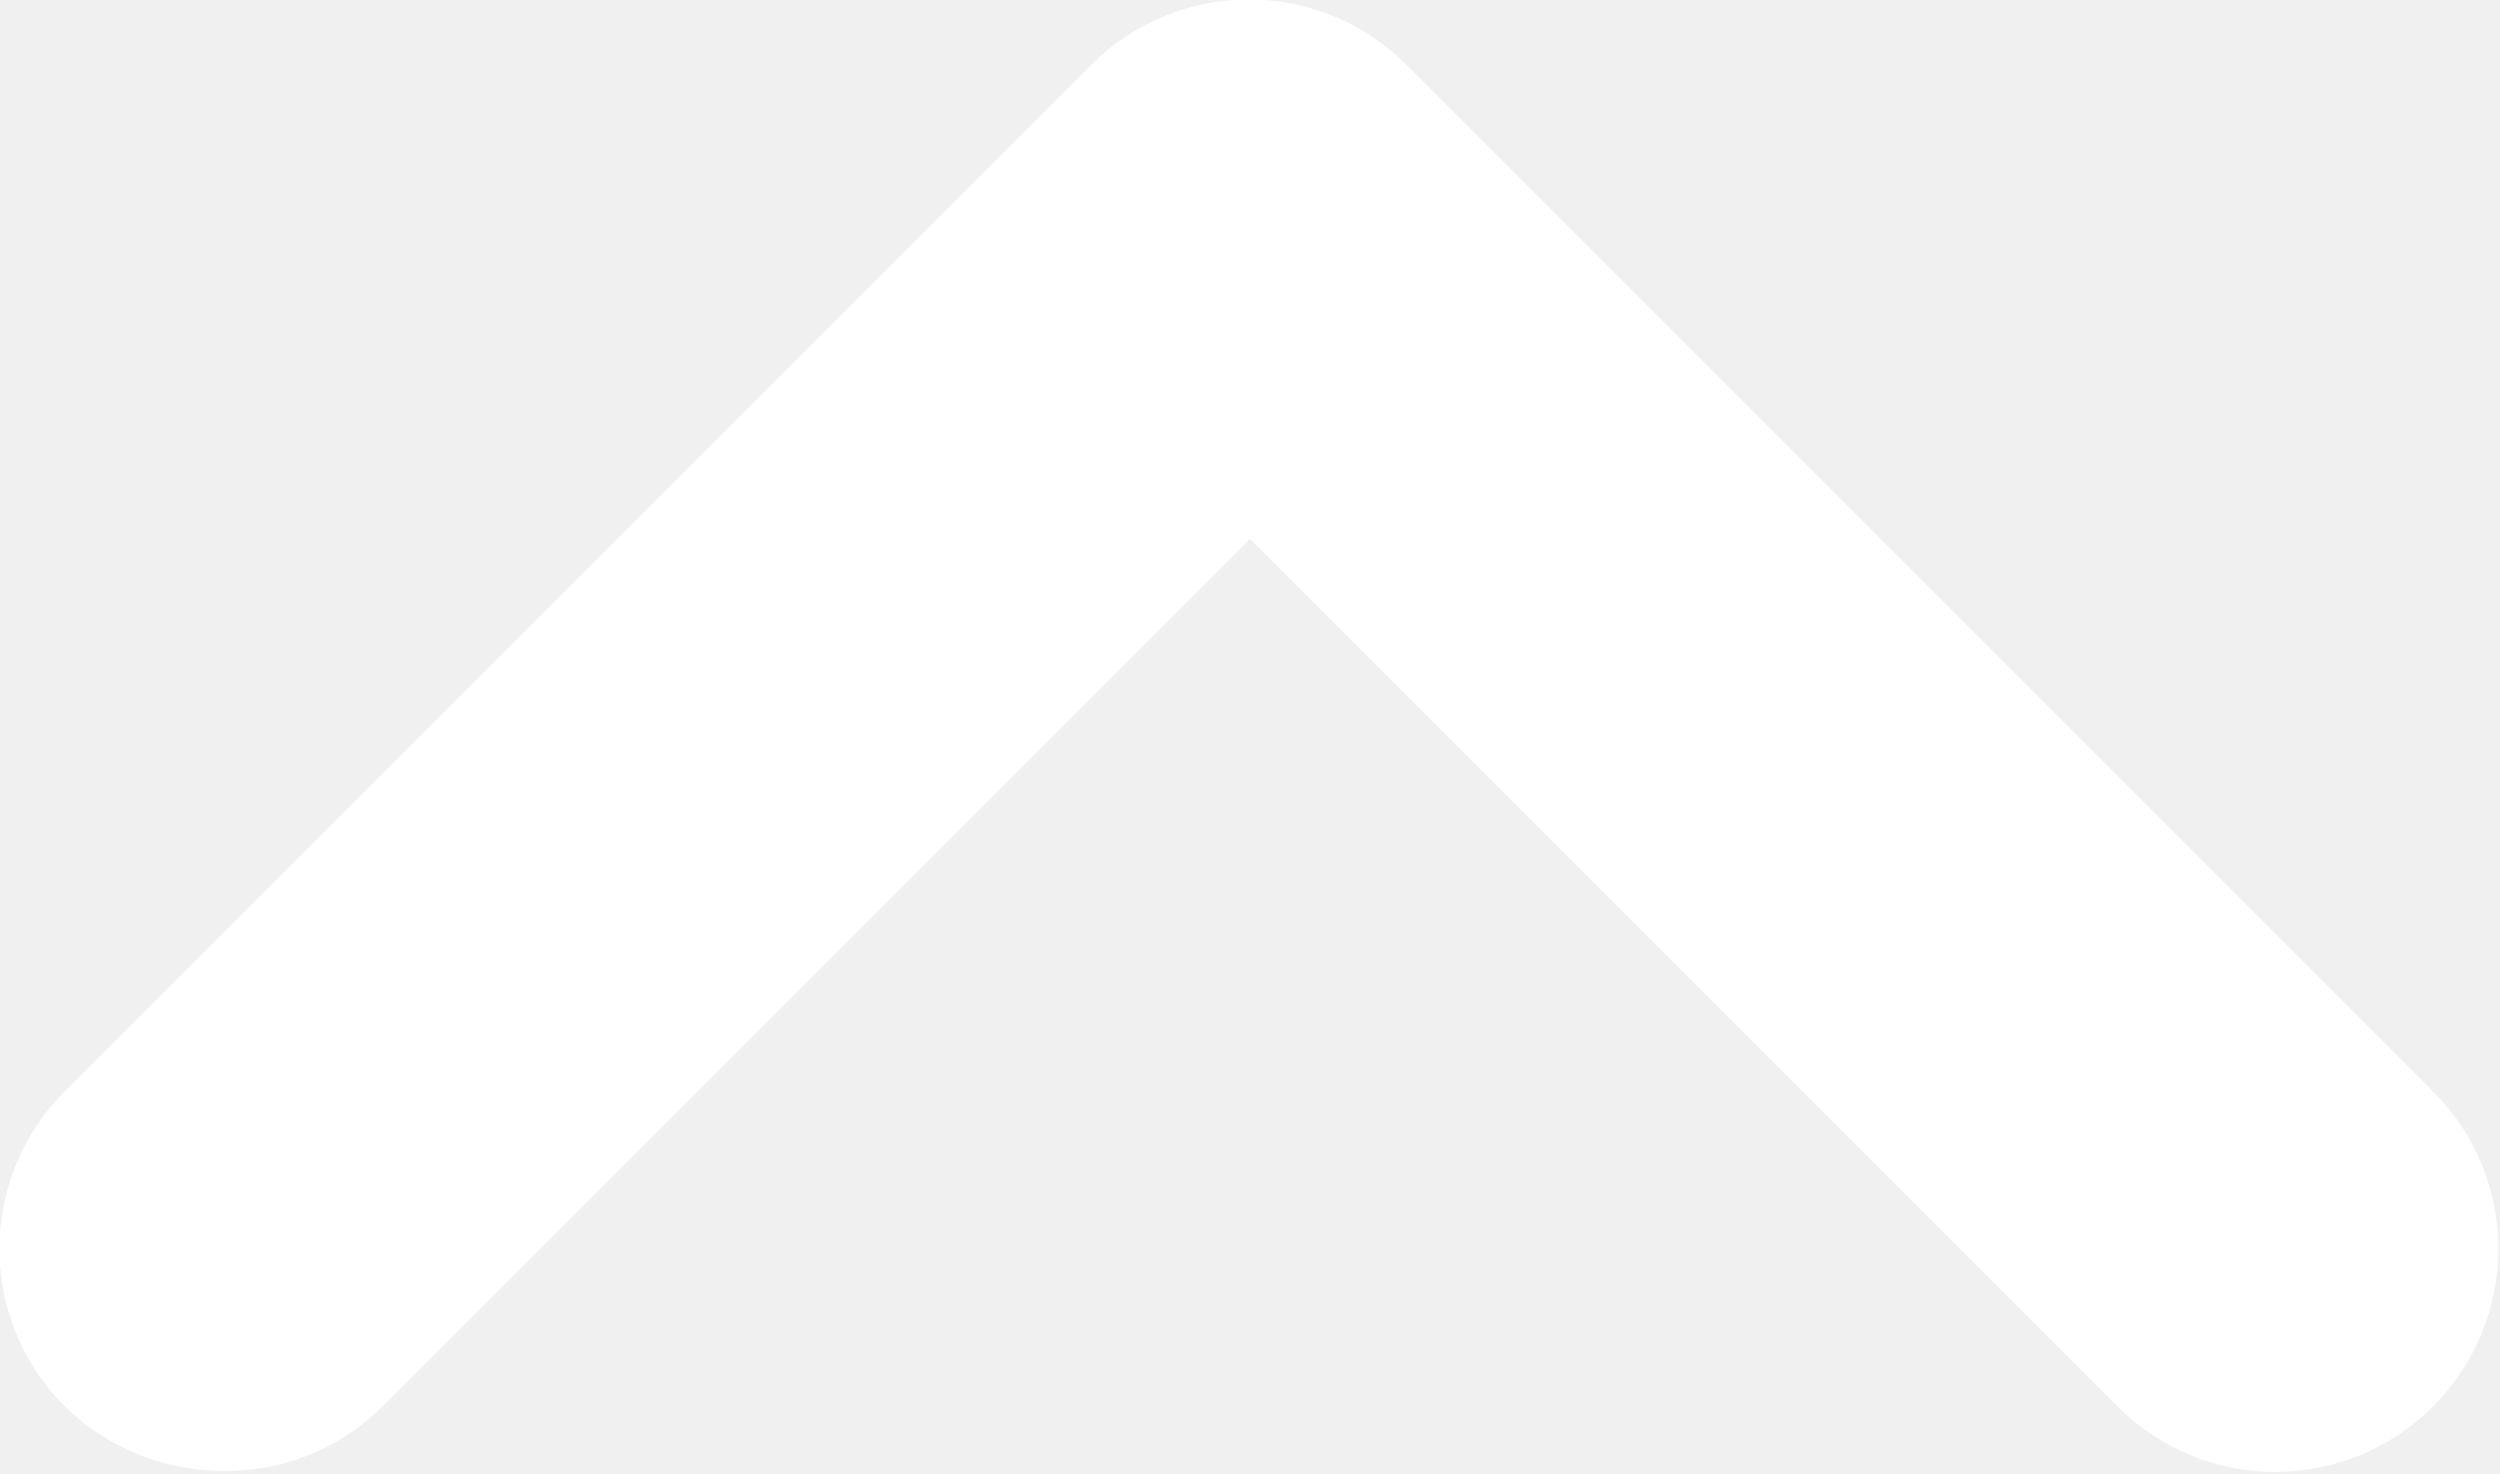
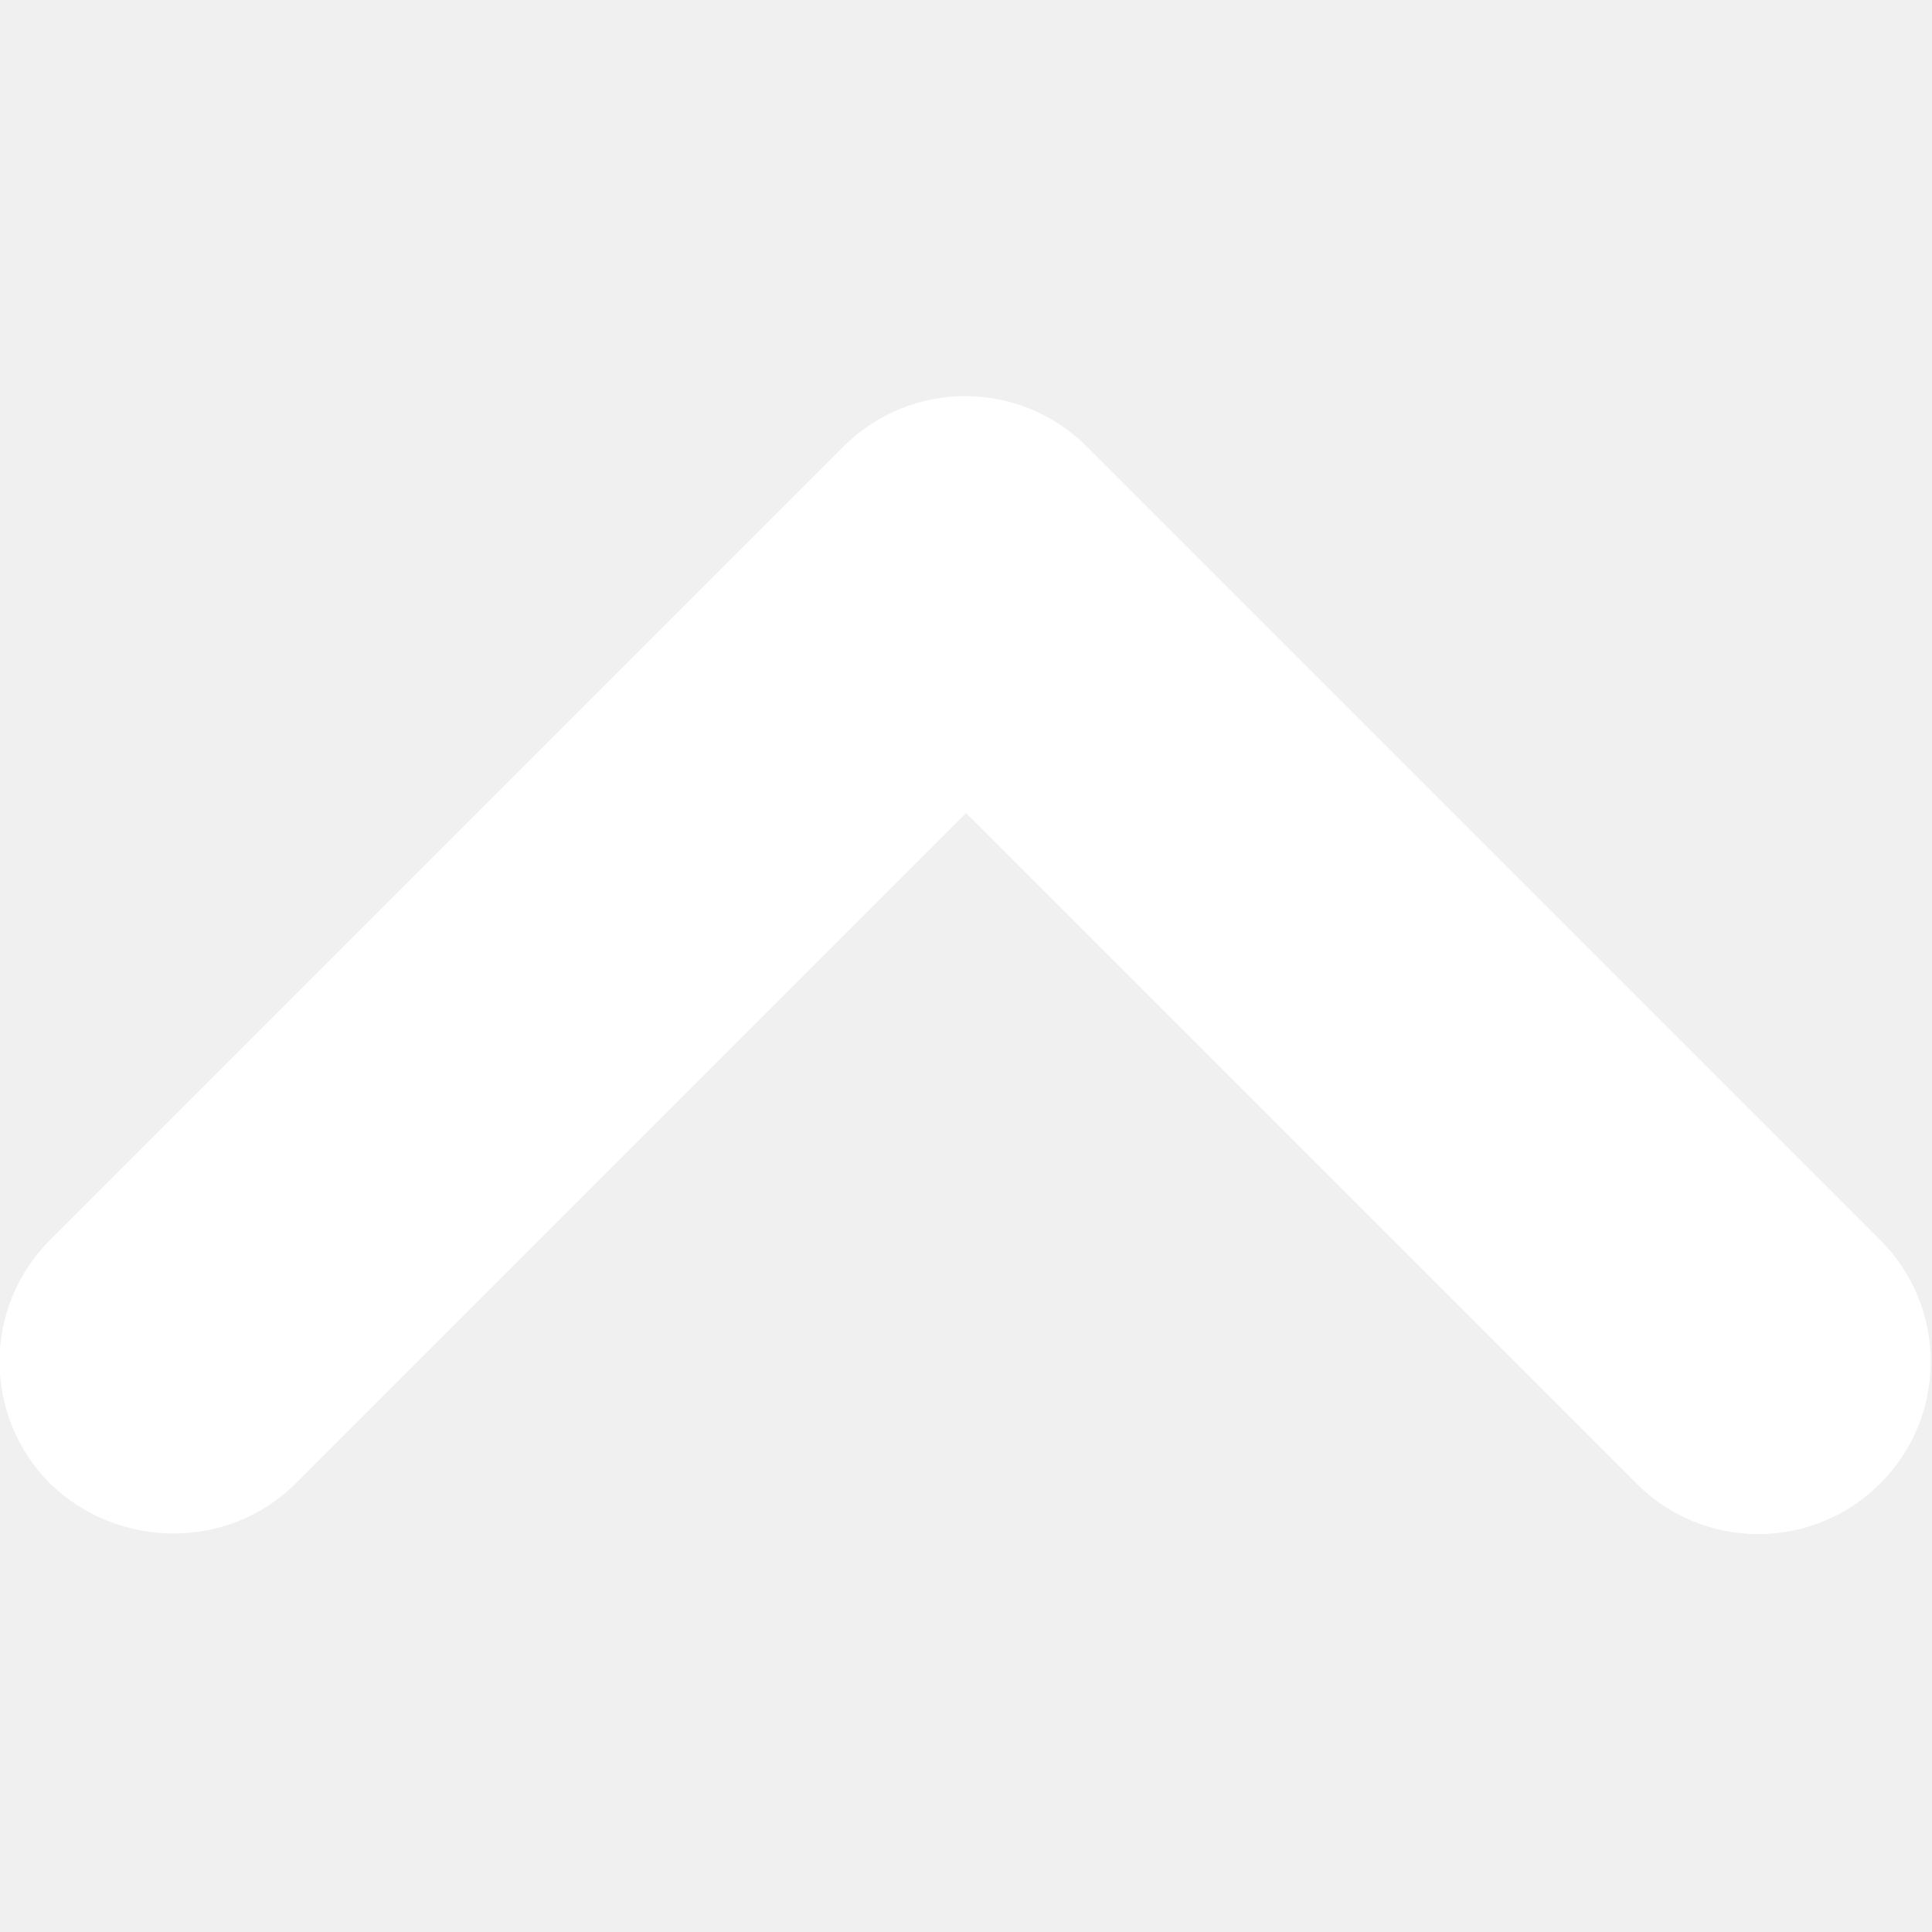
- <svg xmlns="http://www.w3.org/2000/svg" fill="#fff" width=".9rem" height=".9rem" viewBox="6.41 8.42 11.18 6.59">
+ <svg xmlns="http://www.w3.org/2000/svg" fill="#fff" width="16" height="16" viewBox="6.41 8.42 11.18 6.59">
  <path d="M8.12 14.71L12 10.83l3.88 3.88c.39.39 1.02.39 1.41 0 .39-.39.39-1.02 0-1.41L12.7 8.71c-.39-.39-1.02-.39-1.41 0L6.7 13.3c-.39.39-.39 1.02 0 1.41.39.38 1.03.39 1.42 0z" />
</svg>
